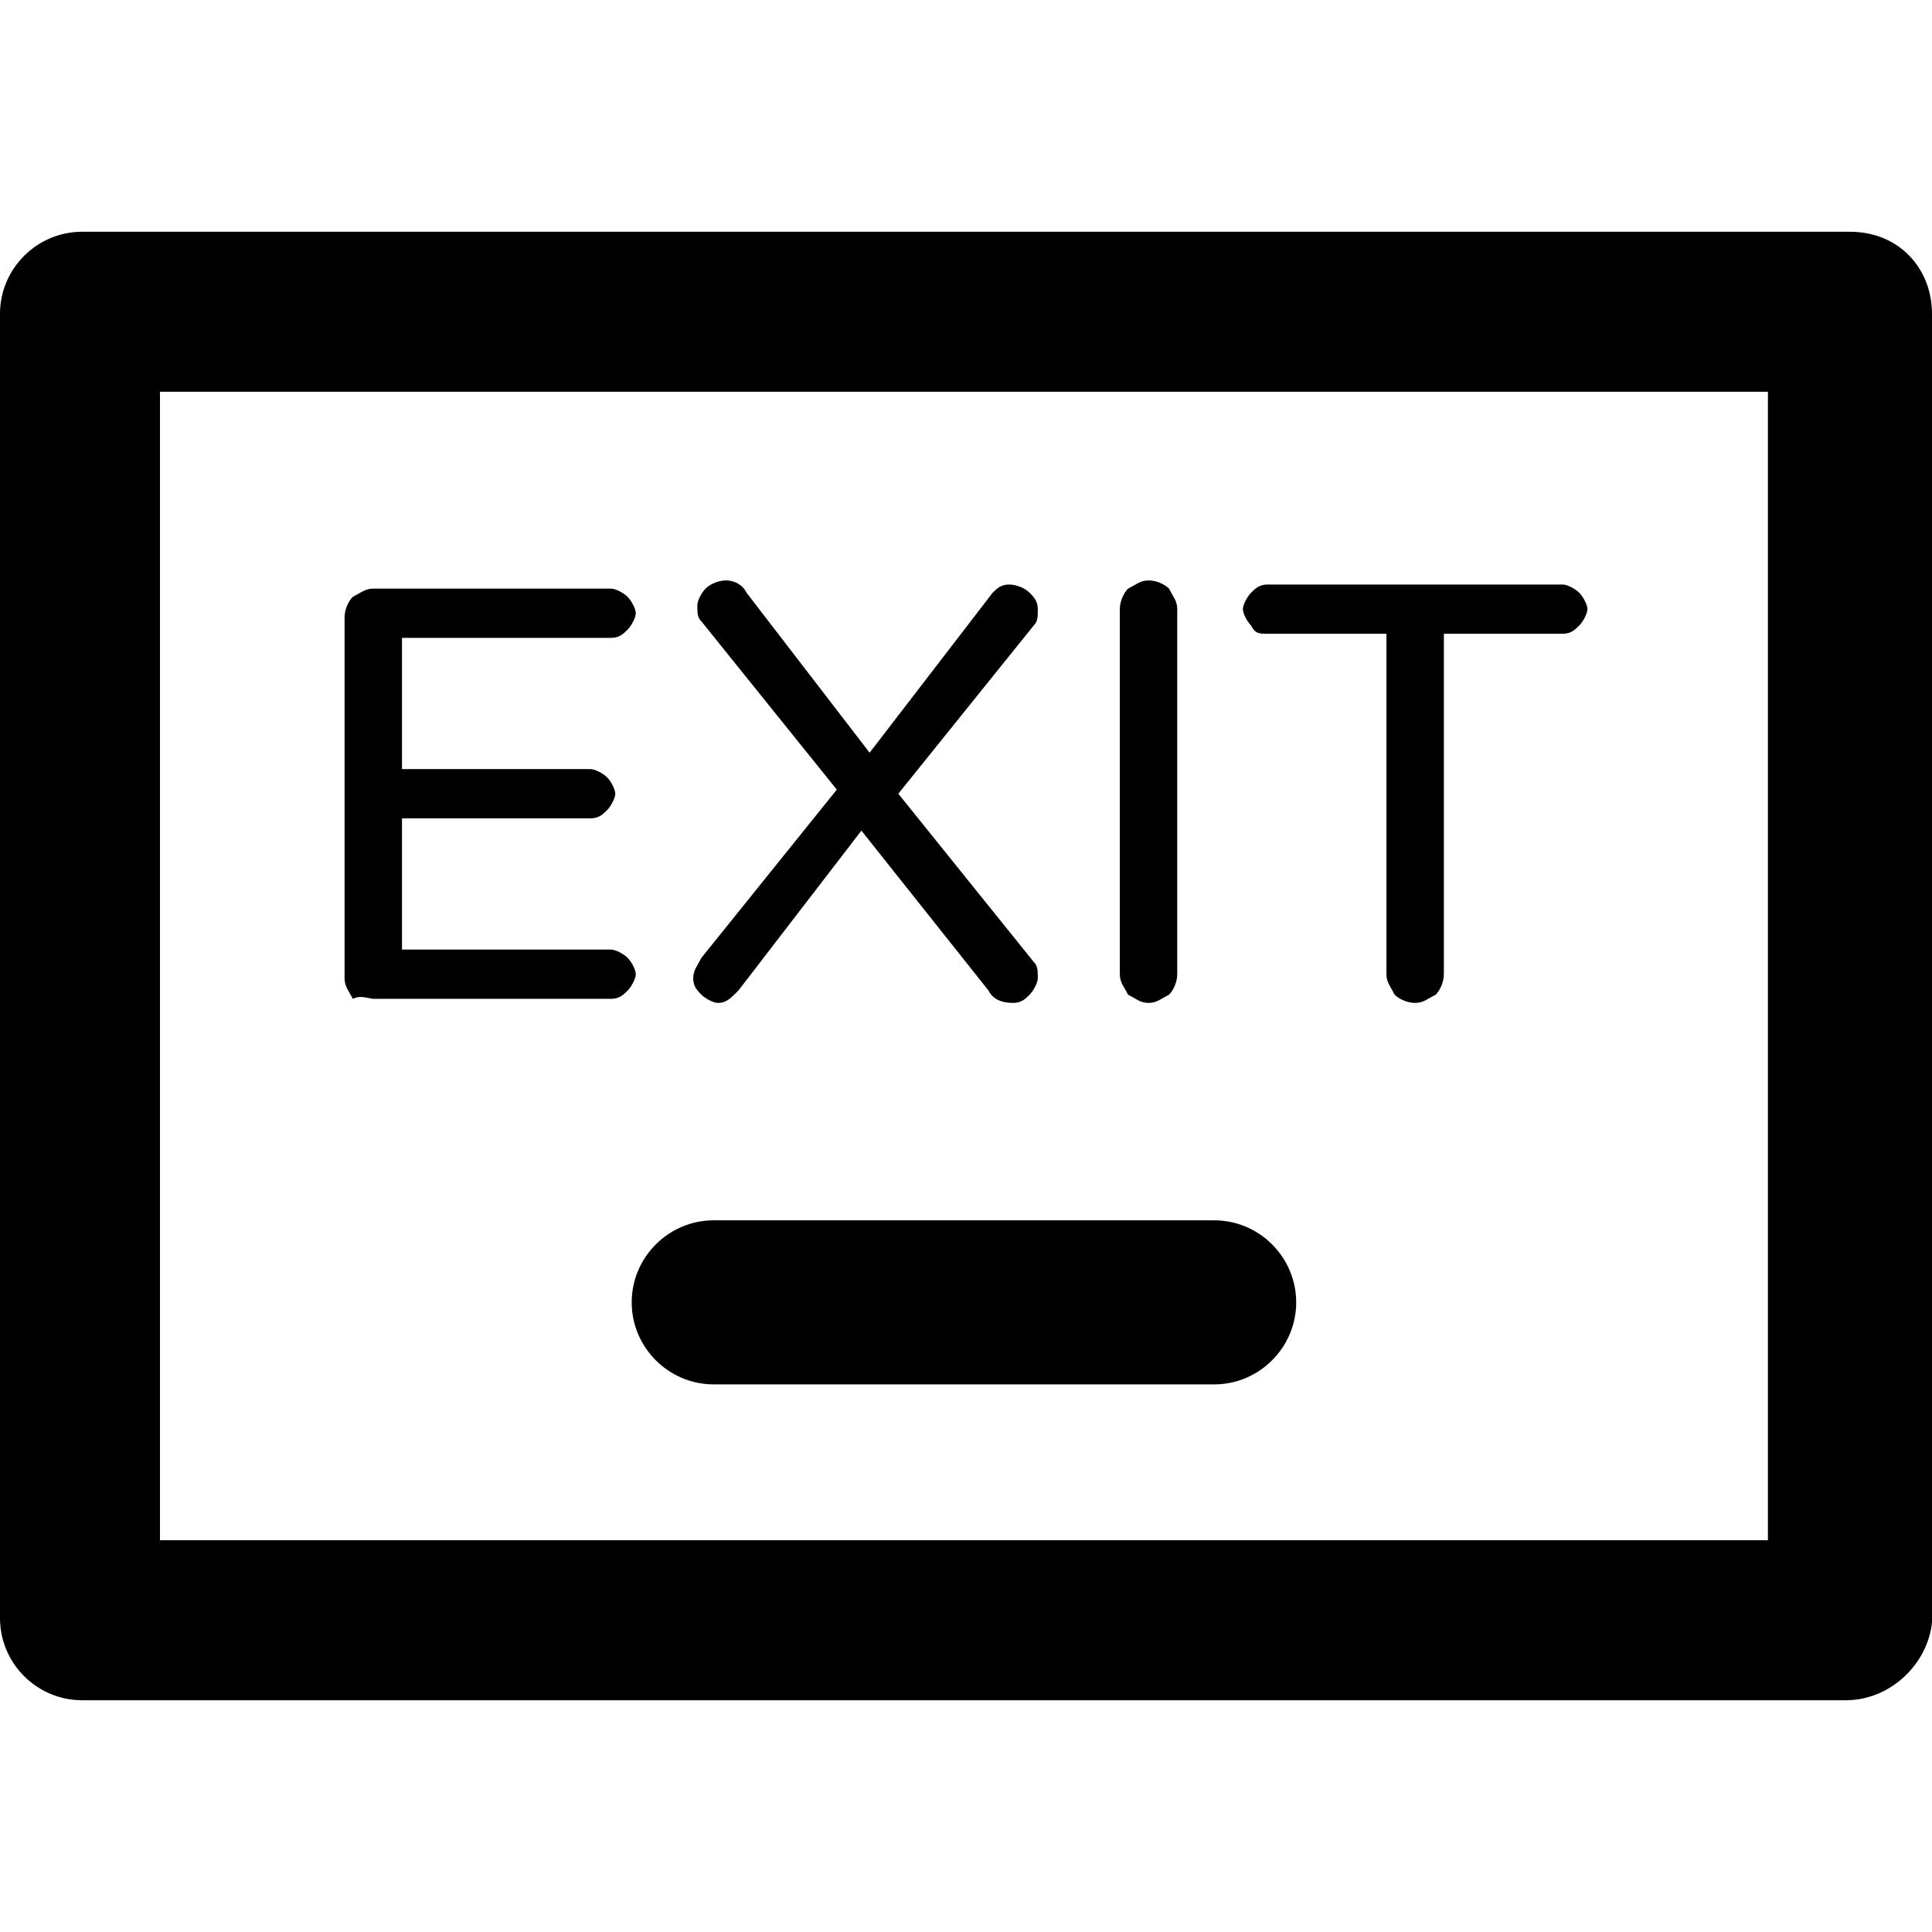
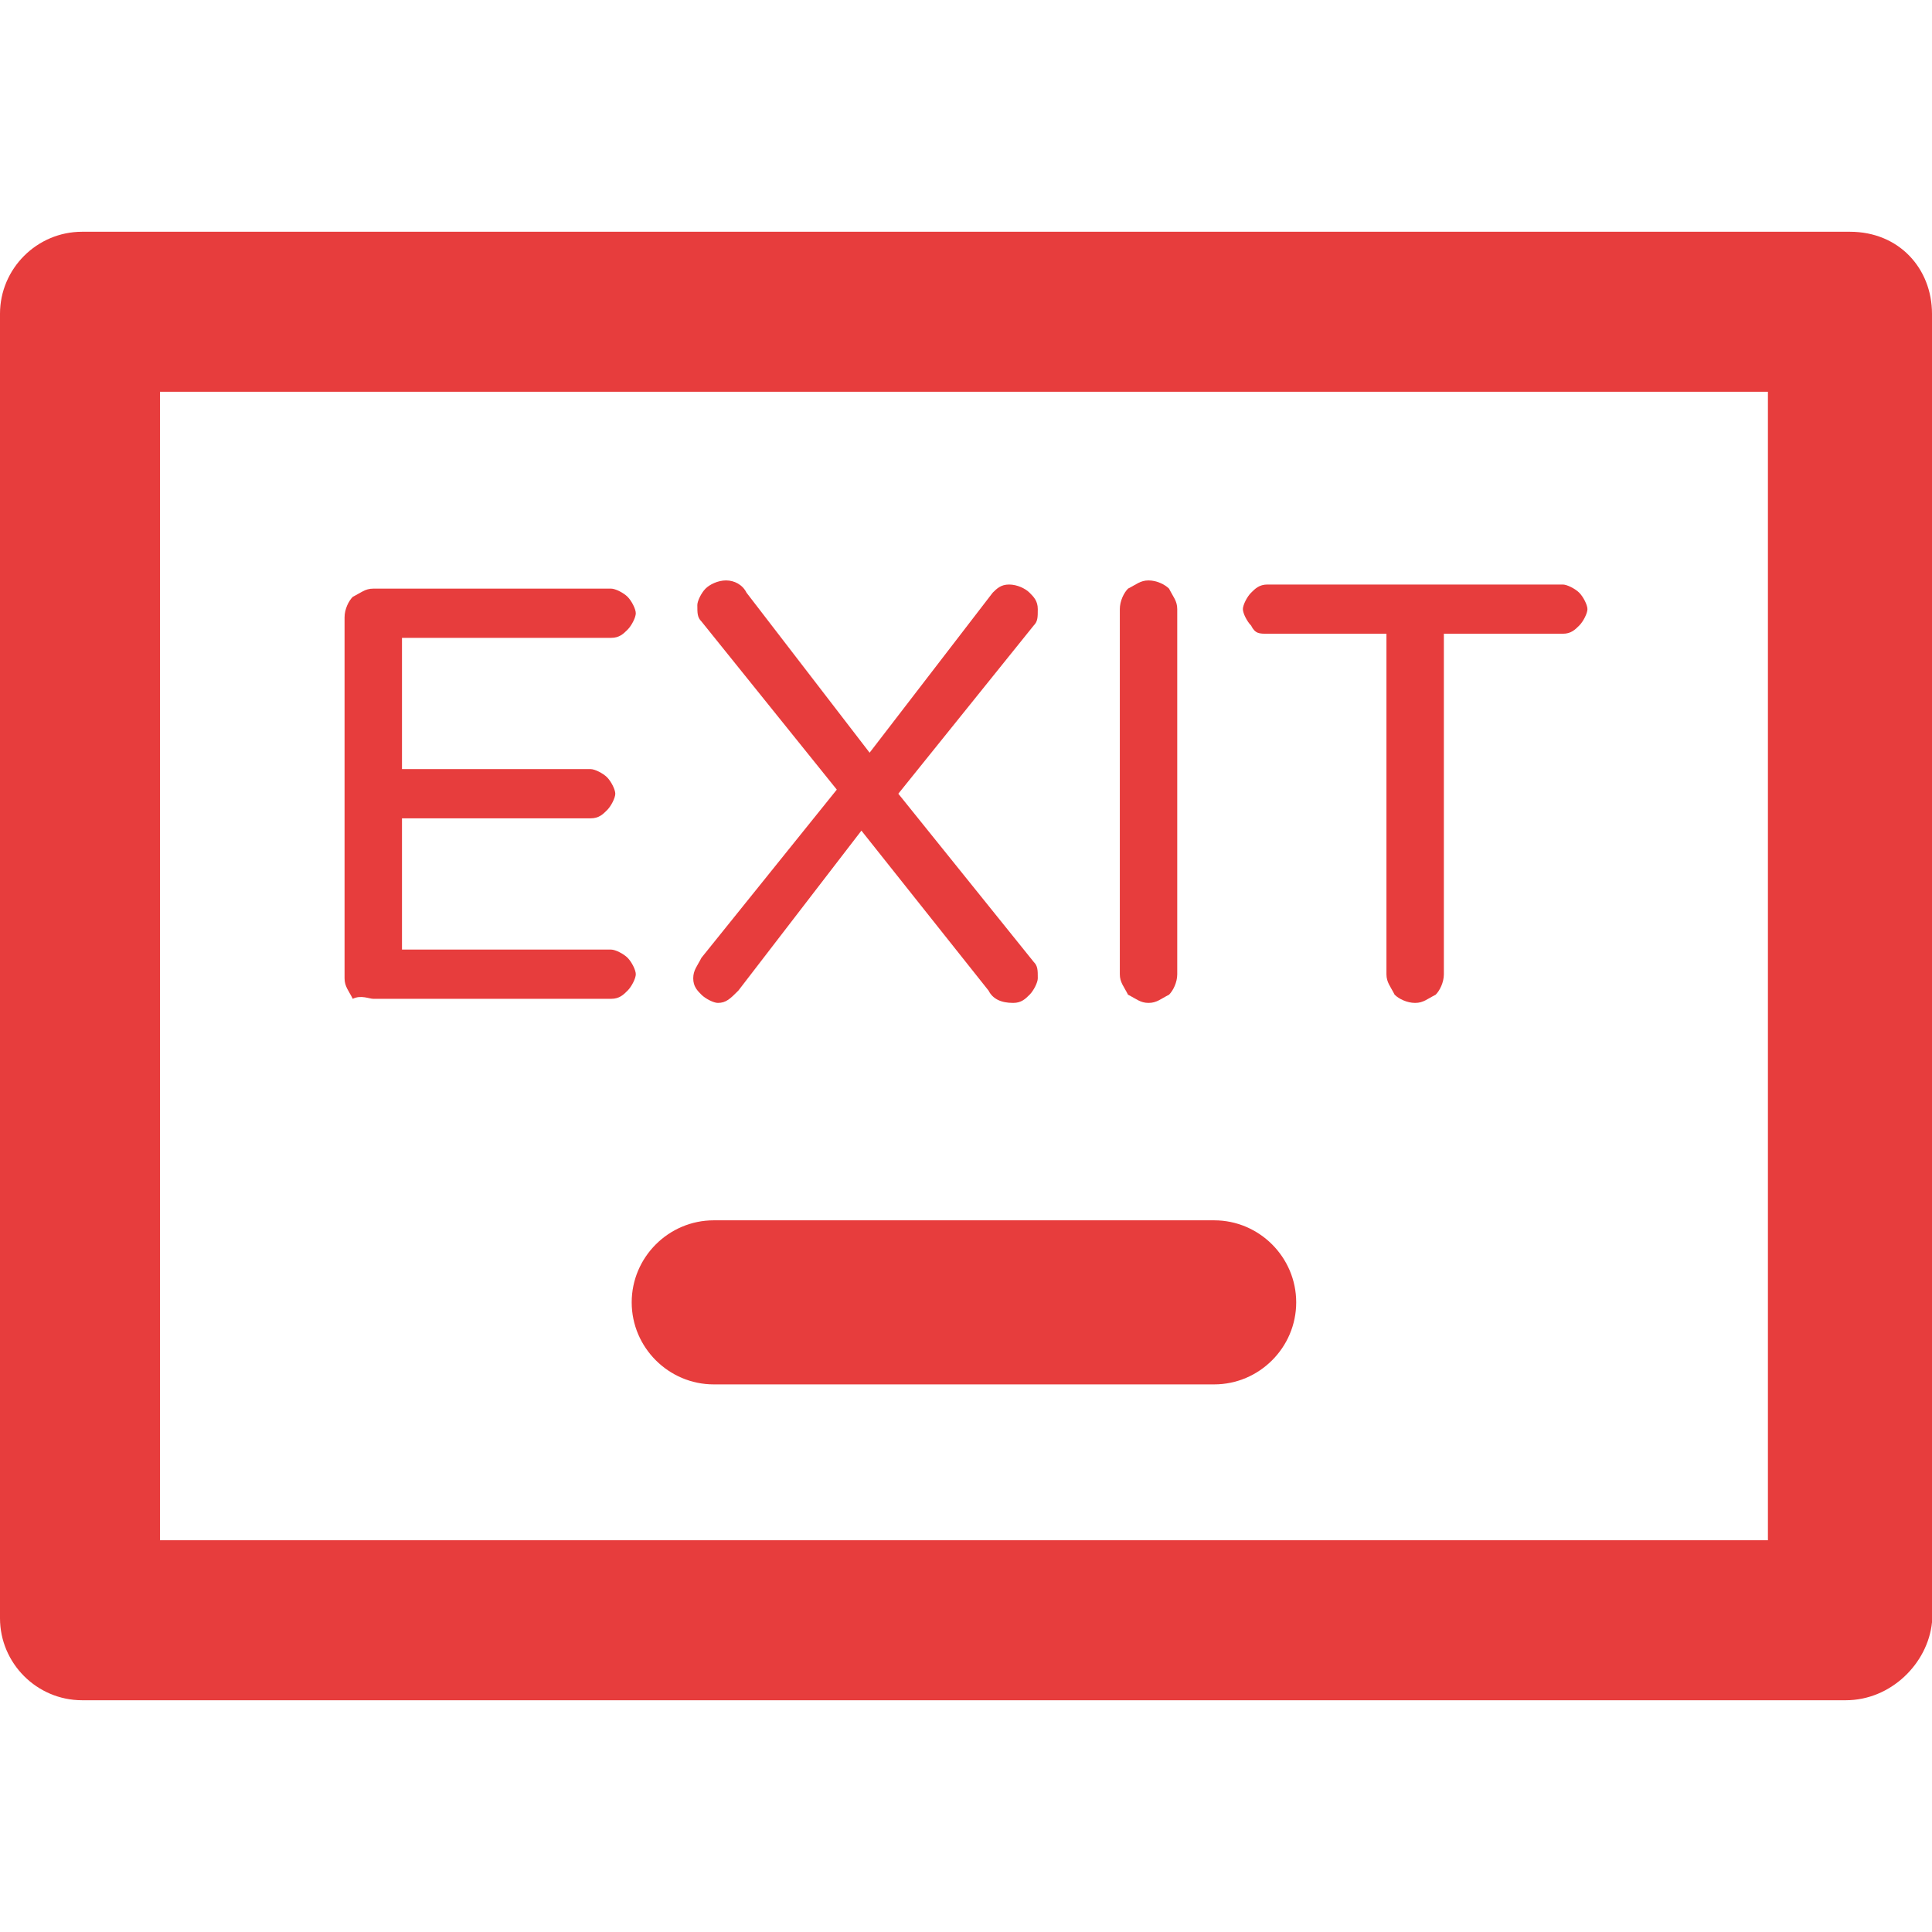
- <svg xmlns="http://www.w3.org/2000/svg" fill="#000000" height="800px" width="800px" version="1.1" id="Layer_1" viewBox="0 0 502.4 502.4" xml:space="preserve">
+ <svg xmlns="http://www.w3.org/2000/svg" fill="#e73d3d" height="800px" width="800px" version="1.1" id="Layer_1" viewBox="0 0 502.4 502.4" xml:space="preserve">
  <g>
    <g>
      <path d="M481.067,60.267H21.333C9.6,60.267,0,69.867,0,81.6v339.2c0,11.733,9.6,21.333,21.333,21.333H480    c11.733,0,21.333-9.6,22.4-20.267V81.6C502.4,69.867,493.867,60.267,481.067,60.267z M459.733,400.533H41.6V101.867h418.133    V400.533z" />
    </g>
  </g>
  <g>
    <g>
      <path d="M315.733,317.333H185.6c-11.733,0-21.333,9.6-21.333,21.333c0,11.733,9.6,21.333,21.333,21.333h130.133    c11.733,0,21.333-9.6,21.333-21.333S327.467,317.333,315.733,317.333z" />
    </g>
  </g>
  <g>
    <g>
      <path d="M158.933,246.933h-54.4V212.8H153.6c2.133,0,3.2-1.067,4.267-2.133s2.133-3.2,2.133-4.267s-1.067-3.2-2.133-4.267    s-3.2-2.133-4.267-2.133h-49.067v-34.133h54.4c2.133,0,3.2-1.067,4.267-2.133c1.067-1.067,2.133-3.2,2.133-4.267    s-1.067-3.2-2.133-4.267c-1.067-1.067-3.2-2.133-4.267-2.133H97.067c-2.133,0-3.2,1.067-5.333,2.133    c-1.067,1.067-2.133,3.2-2.133,5.333v93.867c0,2.133,1.067,3.2,2.133,5.333c2.133-1.066,4.267,0.001,5.333,0.001h61.867    c2.133,0,3.2-1.067,4.267-2.133c1.067-1.067,2.133-3.2,2.133-4.267s-1.067-3.2-2.133-4.267    C162.133,248,160,246.933,158.933,246.933z" />
    </g>
  </g>
  <g>
    <g>
      <path d="M233.6,206.4l35.2-43.733c1.067-1.067,1.067-2.133,1.067-4.267c0-2.133-1.067-3.2-2.133-4.267    c-1.067-1.067-3.2-2.133-5.333-2.133c-2.133,0-3.2,1.067-4.267,2.133l-32,41.6l-32-41.6c-1.067-2.133-3.2-3.2-5.333-3.2    s-4.267,1.067-5.333,2.133c-1.067,1.067-2.133,3.2-2.133,4.267c0,2.133,0,3.2,1.067,4.267l35.2,43.733l-35.2,43.733    c-1.067,2.133-2.133,3.2-2.133,5.333c0,2.133,1.067,3.2,2.133,4.267c1.067,1.067,3.2,2.133,4.267,2.133    c2.133,0,3.2-1.067,5.333-3.2l32-41.6l33.067,41.6c1.067,2.133,3.2,3.2,6.4,3.2c2.133,0,3.2-1.067,4.267-2.133    c1.067-1.067,2.133-3.2,2.133-4.267c0-2.133,0-3.2-1.067-4.267L233.6,206.4z" />
    </g>
  </g>
  <g>
    <g>
      <path d="M304,153.067c-1.067-1.067-3.2-2.133-5.333-2.133c-2.133,0-3.2,1.067-5.333,2.133c-1.067,1.067-2.133,3.2-2.133,5.333    v94.933c0,2.133,1.067,3.2,2.133,5.333c2.133,1.067,3.2,2.133,5.333,2.133c2.133,0,3.2-1.067,5.333-2.133    c1.067-1.067,2.133-3.2,2.133-5.333V158.4C306.133,156.266,305.067,155.2,304,153.067z" />
    </g>
  </g>
  <g>
    <g>
      <path d="M410.667,154.133c-1.067-1.067-3.2-2.133-4.267-2.133h-76.8c-2.133,0-3.2,1.067-4.267,2.133    c-1.067,1.067-2.133,3.2-2.133,4.267c0,1.067,1.067,3.2,2.133,4.267c1.067,2.133,2.133,2.133,4.267,2.133h30.933v88.533    c0,2.133,1.067,3.2,2.133,5.333c1.067,1.067,3.2,2.133,5.333,2.133c2.133,0,3.2-1.067,5.333-2.133    c1.067-1.067,2.133-3.2,2.133-5.333V164.8H406.4c2.133,0,3.2-1.067,4.267-2.133c1.067-1.067,2.133-3.2,2.133-4.267    C412.8,157.333,411.733,155.2,410.667,154.133z" />
    </g>
  </g>
</svg>
